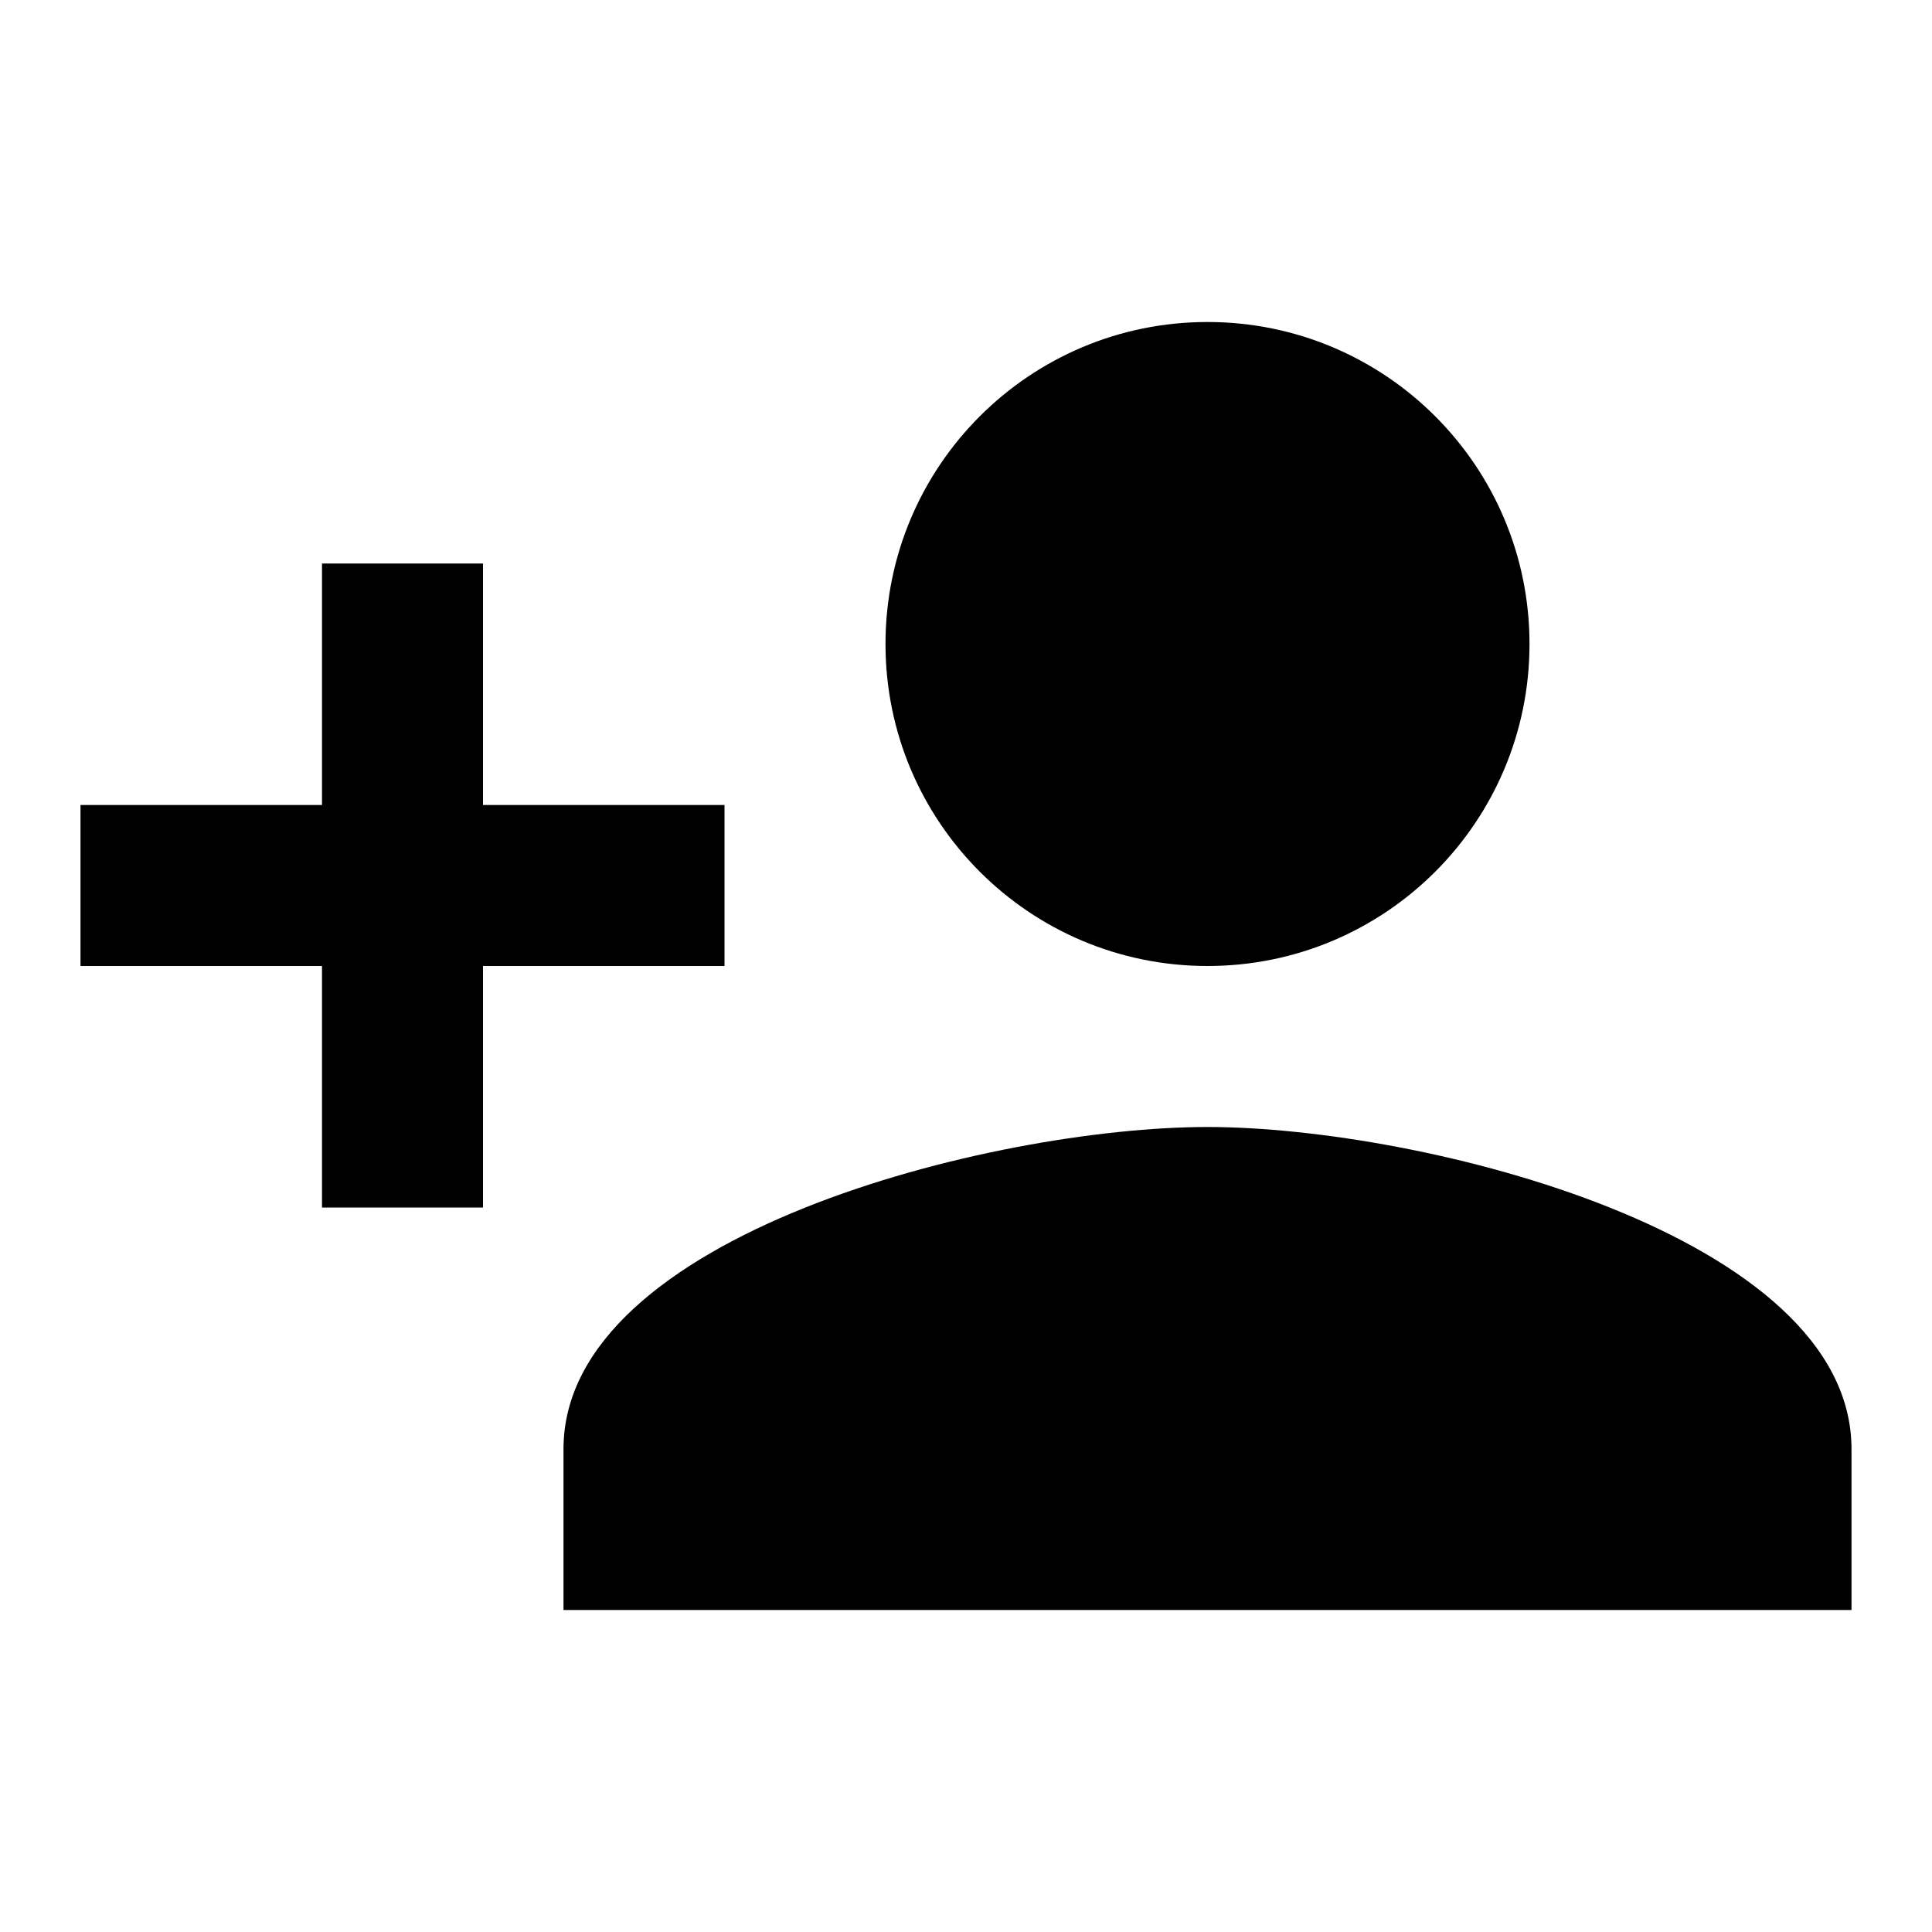
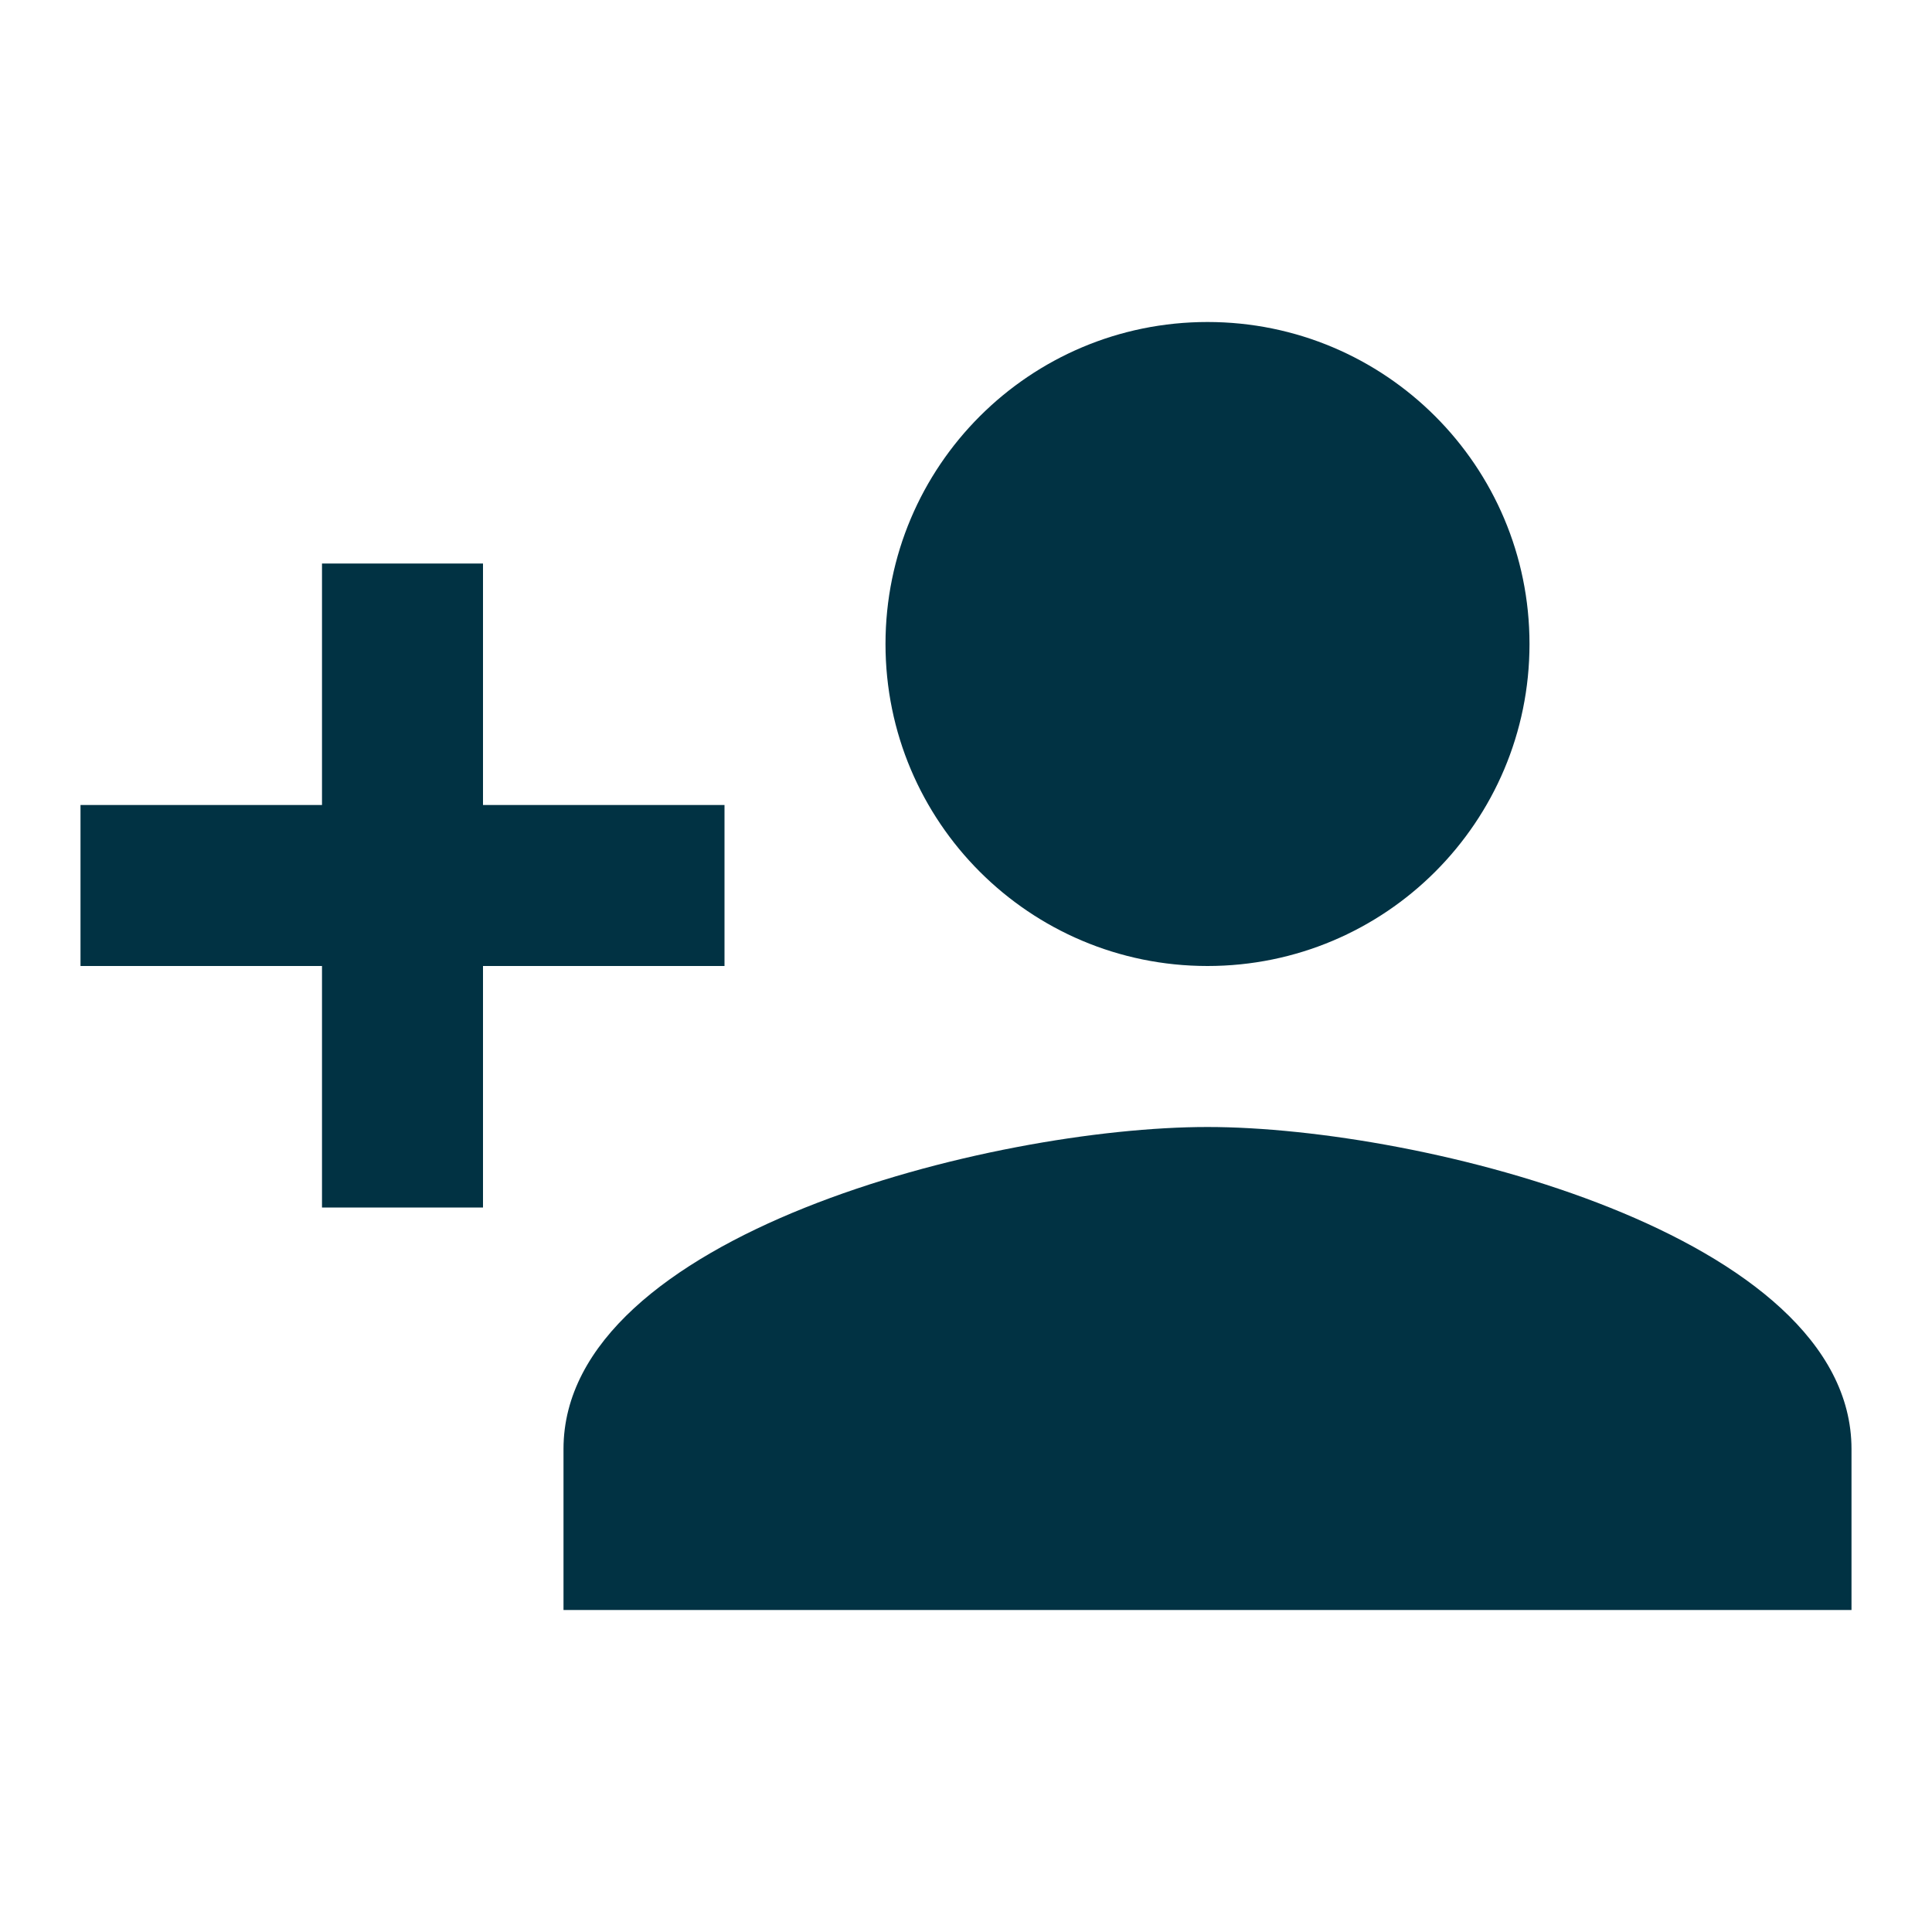
- <svg xmlns="http://www.w3.org/2000/svg" height="24px" viewBox="0 0 24 24" width="24px" fill="#000000">
+ <svg xmlns="http://www.w3.org/2000/svg" height="24px" viewBox="0 0 24 24" width="24px" fill="#013243">
  <path d="M0 0h24v24H0z" fill="none" />
  <path d="M15 12c2.21 0 4-1.79 4-4s-1.79-4-4-4-4 1.79-4 4 1.79 4 4 4zm-9-2V7H4v3H1v2h3v3h2v-3h3v-2H6zm9 4c-2.67 0-8 1.34-8 4v2h16v-2c0-2.66-5.33-4-8-4z" />
</svg>
